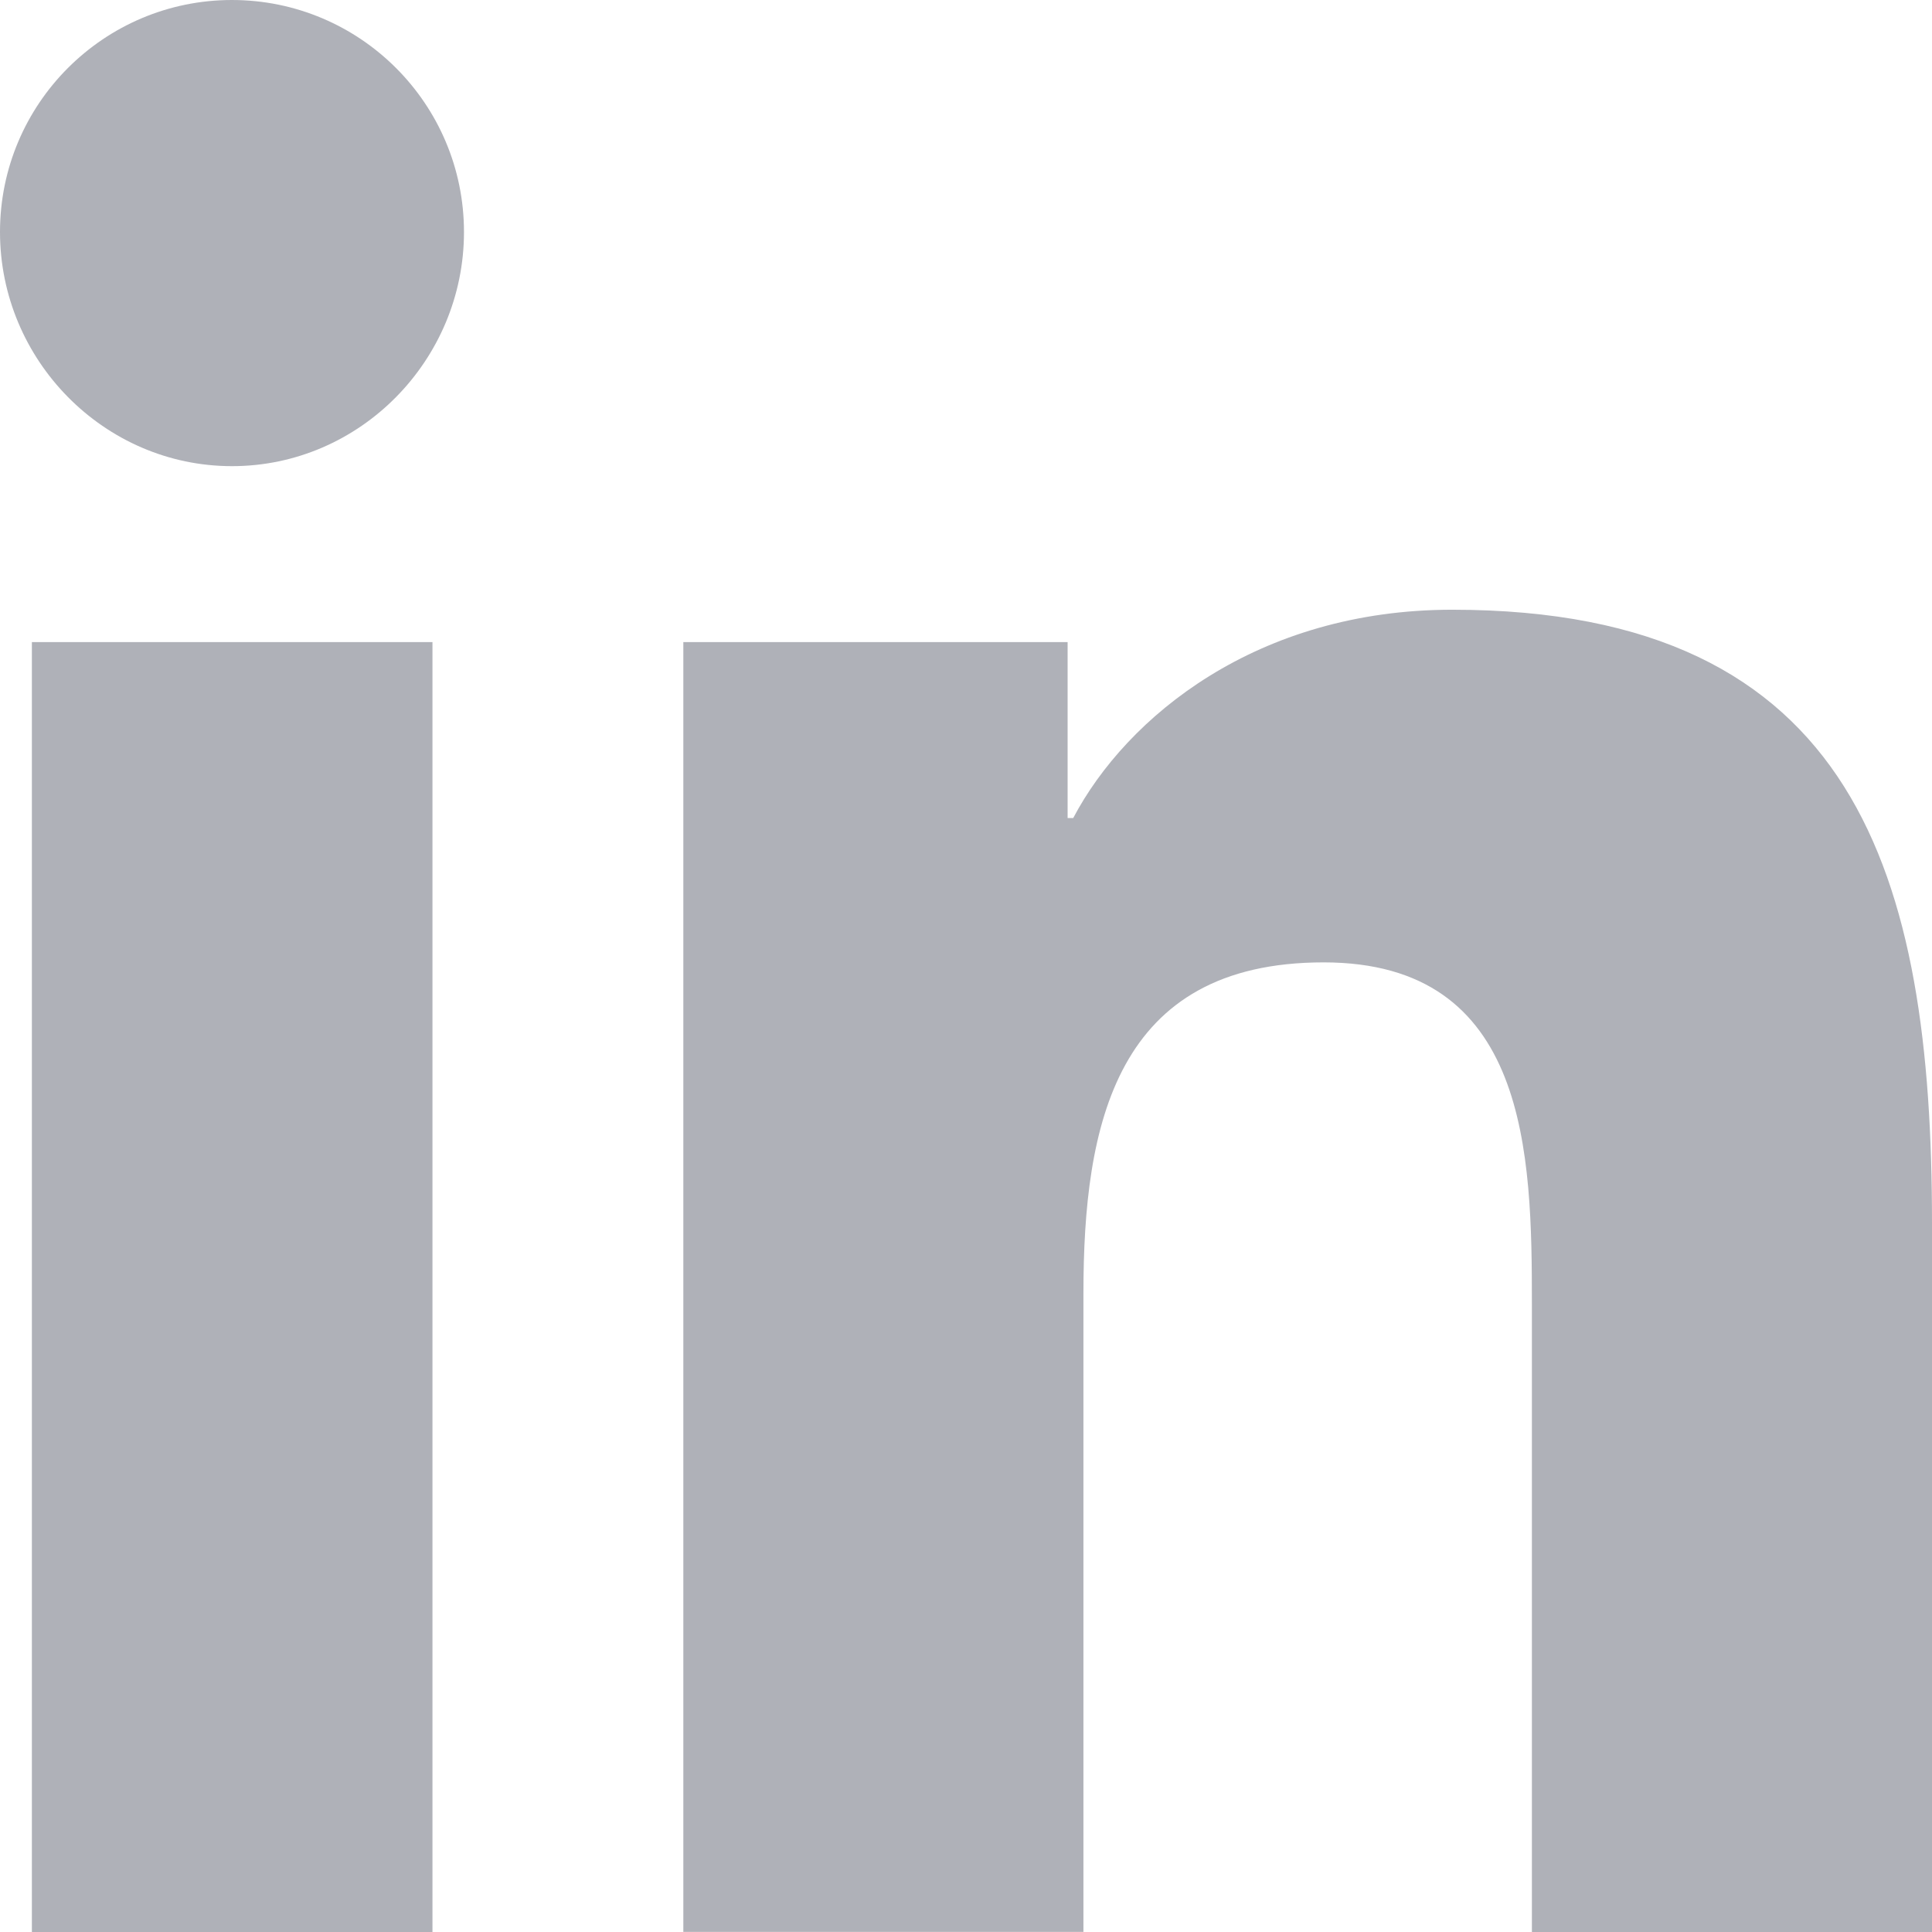
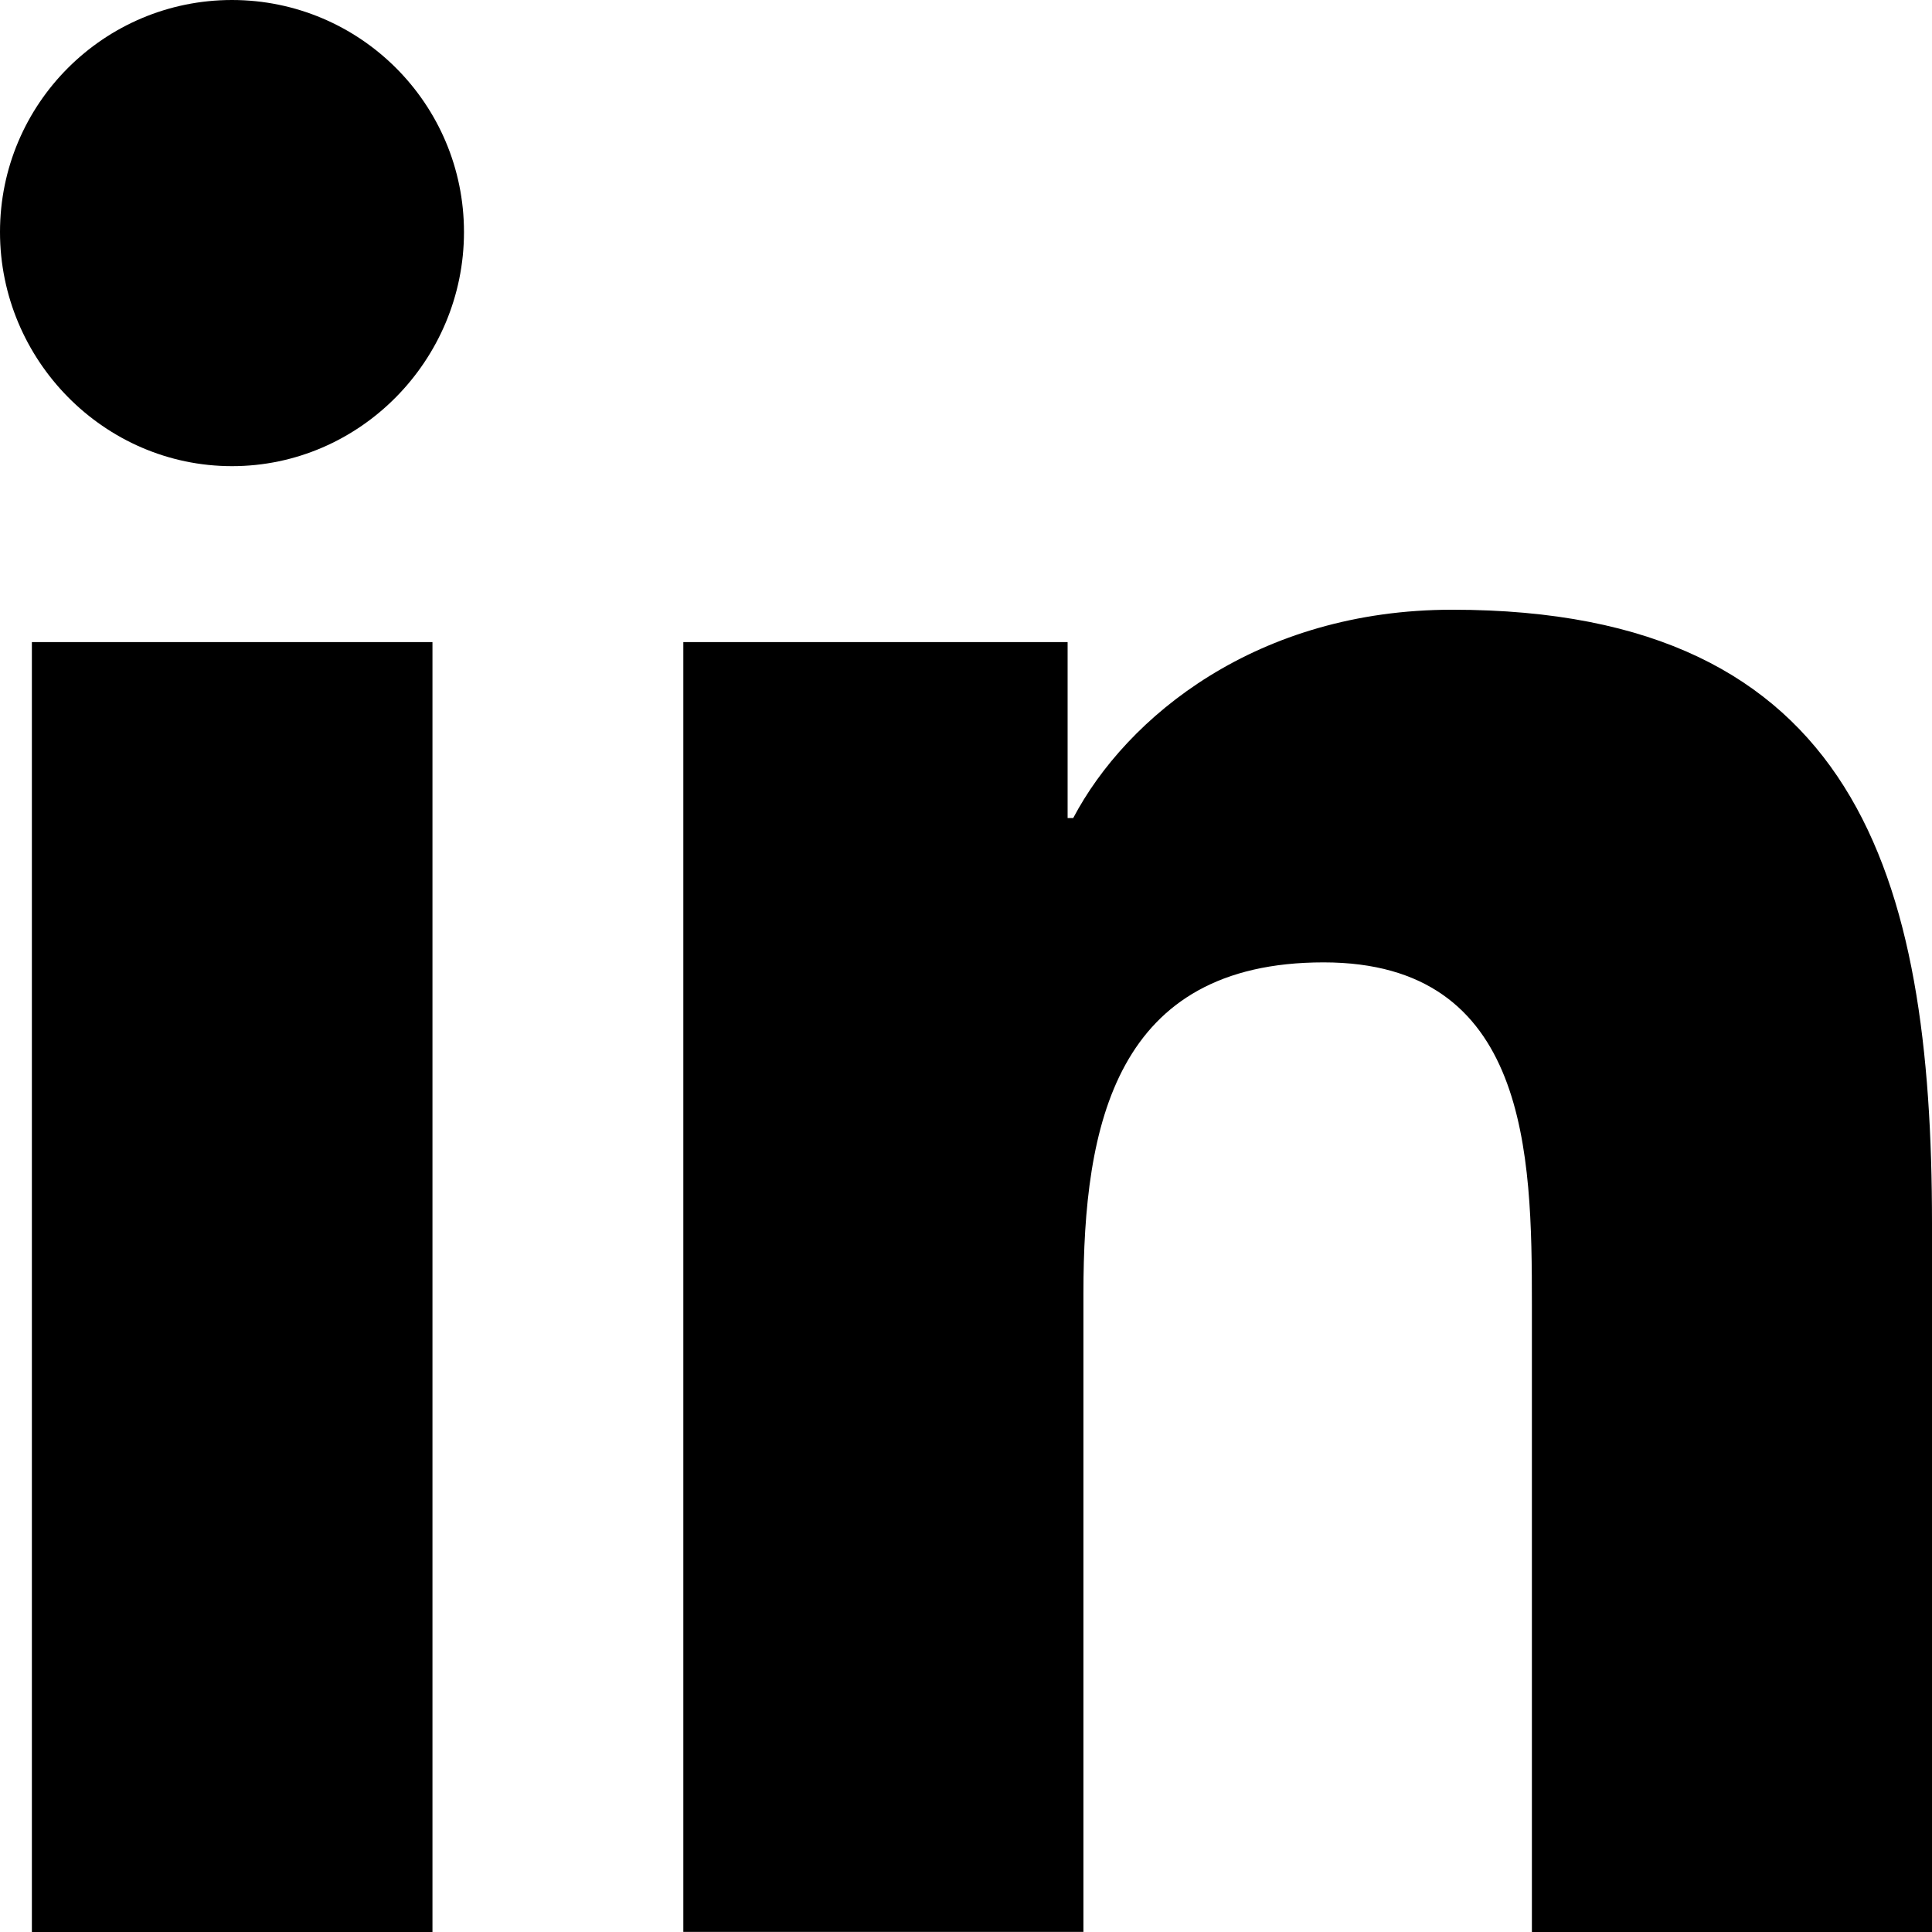
<svg xmlns="http://www.w3.org/2000/svg" version="1.1" width="32" height="32" viewBox="0 0 32 32">
-   <path fill="#afb1b8" d="M31.992 32h0.008v-11.738c0-5.741-1.235-10.163-7.947-10.163-3.227 0-5.392 1.77-6.277 3.45h-0.093v-2.914h-6.365v21.363h6.627v-10.578c0-2.786 0.528-5.48 3.978-5.48 3.398 0 3.45 3.179 3.45 5.658v10.402h6.619zM0.528 10.635h6.635v21.365h-6.635v-21.365zM3.843 0c-2.123 0-3.843 1.721-3.843 3.843v0c0 2.12 1.722 3.878 3.843 3.878 2.12 0 3.842-1.757 3.842-3.878s-1.72-3.841-3.841-3.843h-0z" />
+   <path d="M31.992 32h0.008v-11.738c0-5.741-1.235-10.163-7.947-10.163-3.227 0-5.392 1.77-6.277 3.45h-0.093v-2.914h-6.365v21.363h6.627v-10.578c0-2.786 0.528-5.48 3.978-5.48 3.398 0 3.45 3.179 3.45 5.658v10.402h6.619zM0.528 10.635h6.635v21.365h-6.635v-21.365zM3.843 0c-2.123 0-3.843 1.721-3.843 3.843v0c0 2.12 1.722 3.878 3.843 3.878 2.12 0 3.842-1.757 3.842-3.878s-1.72-3.841-3.841-3.843h-0z" />
</svg>
